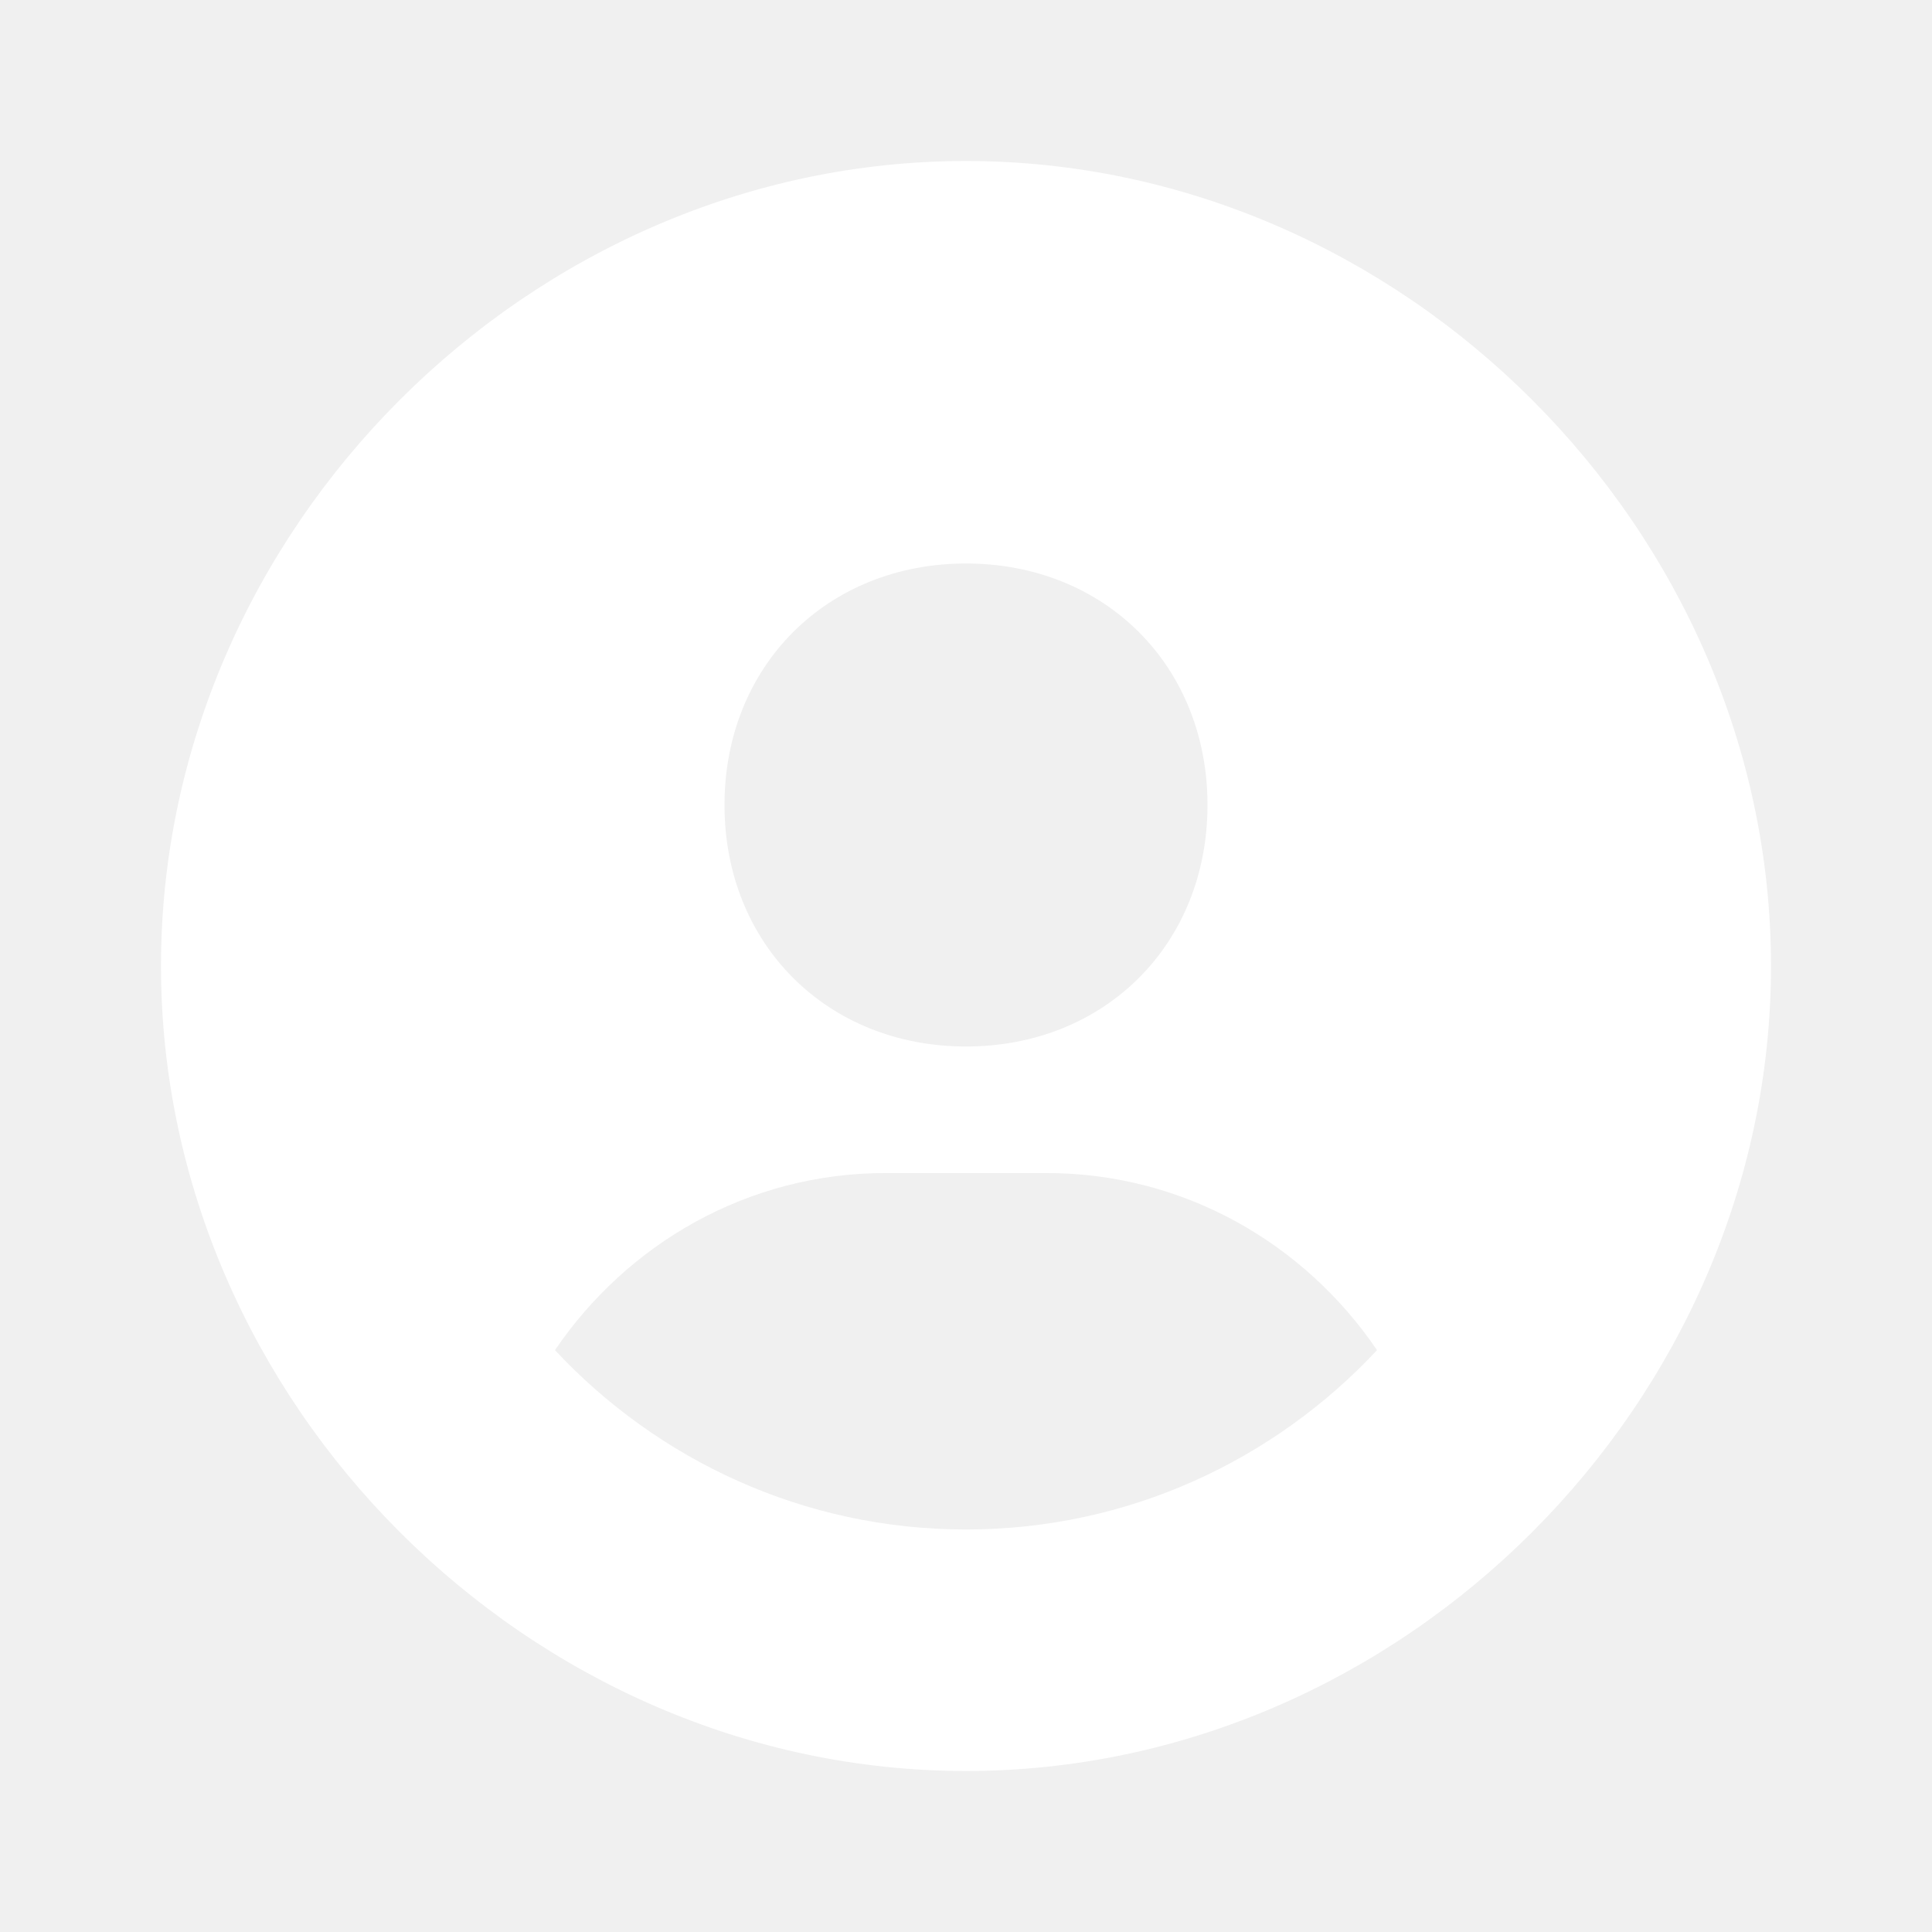
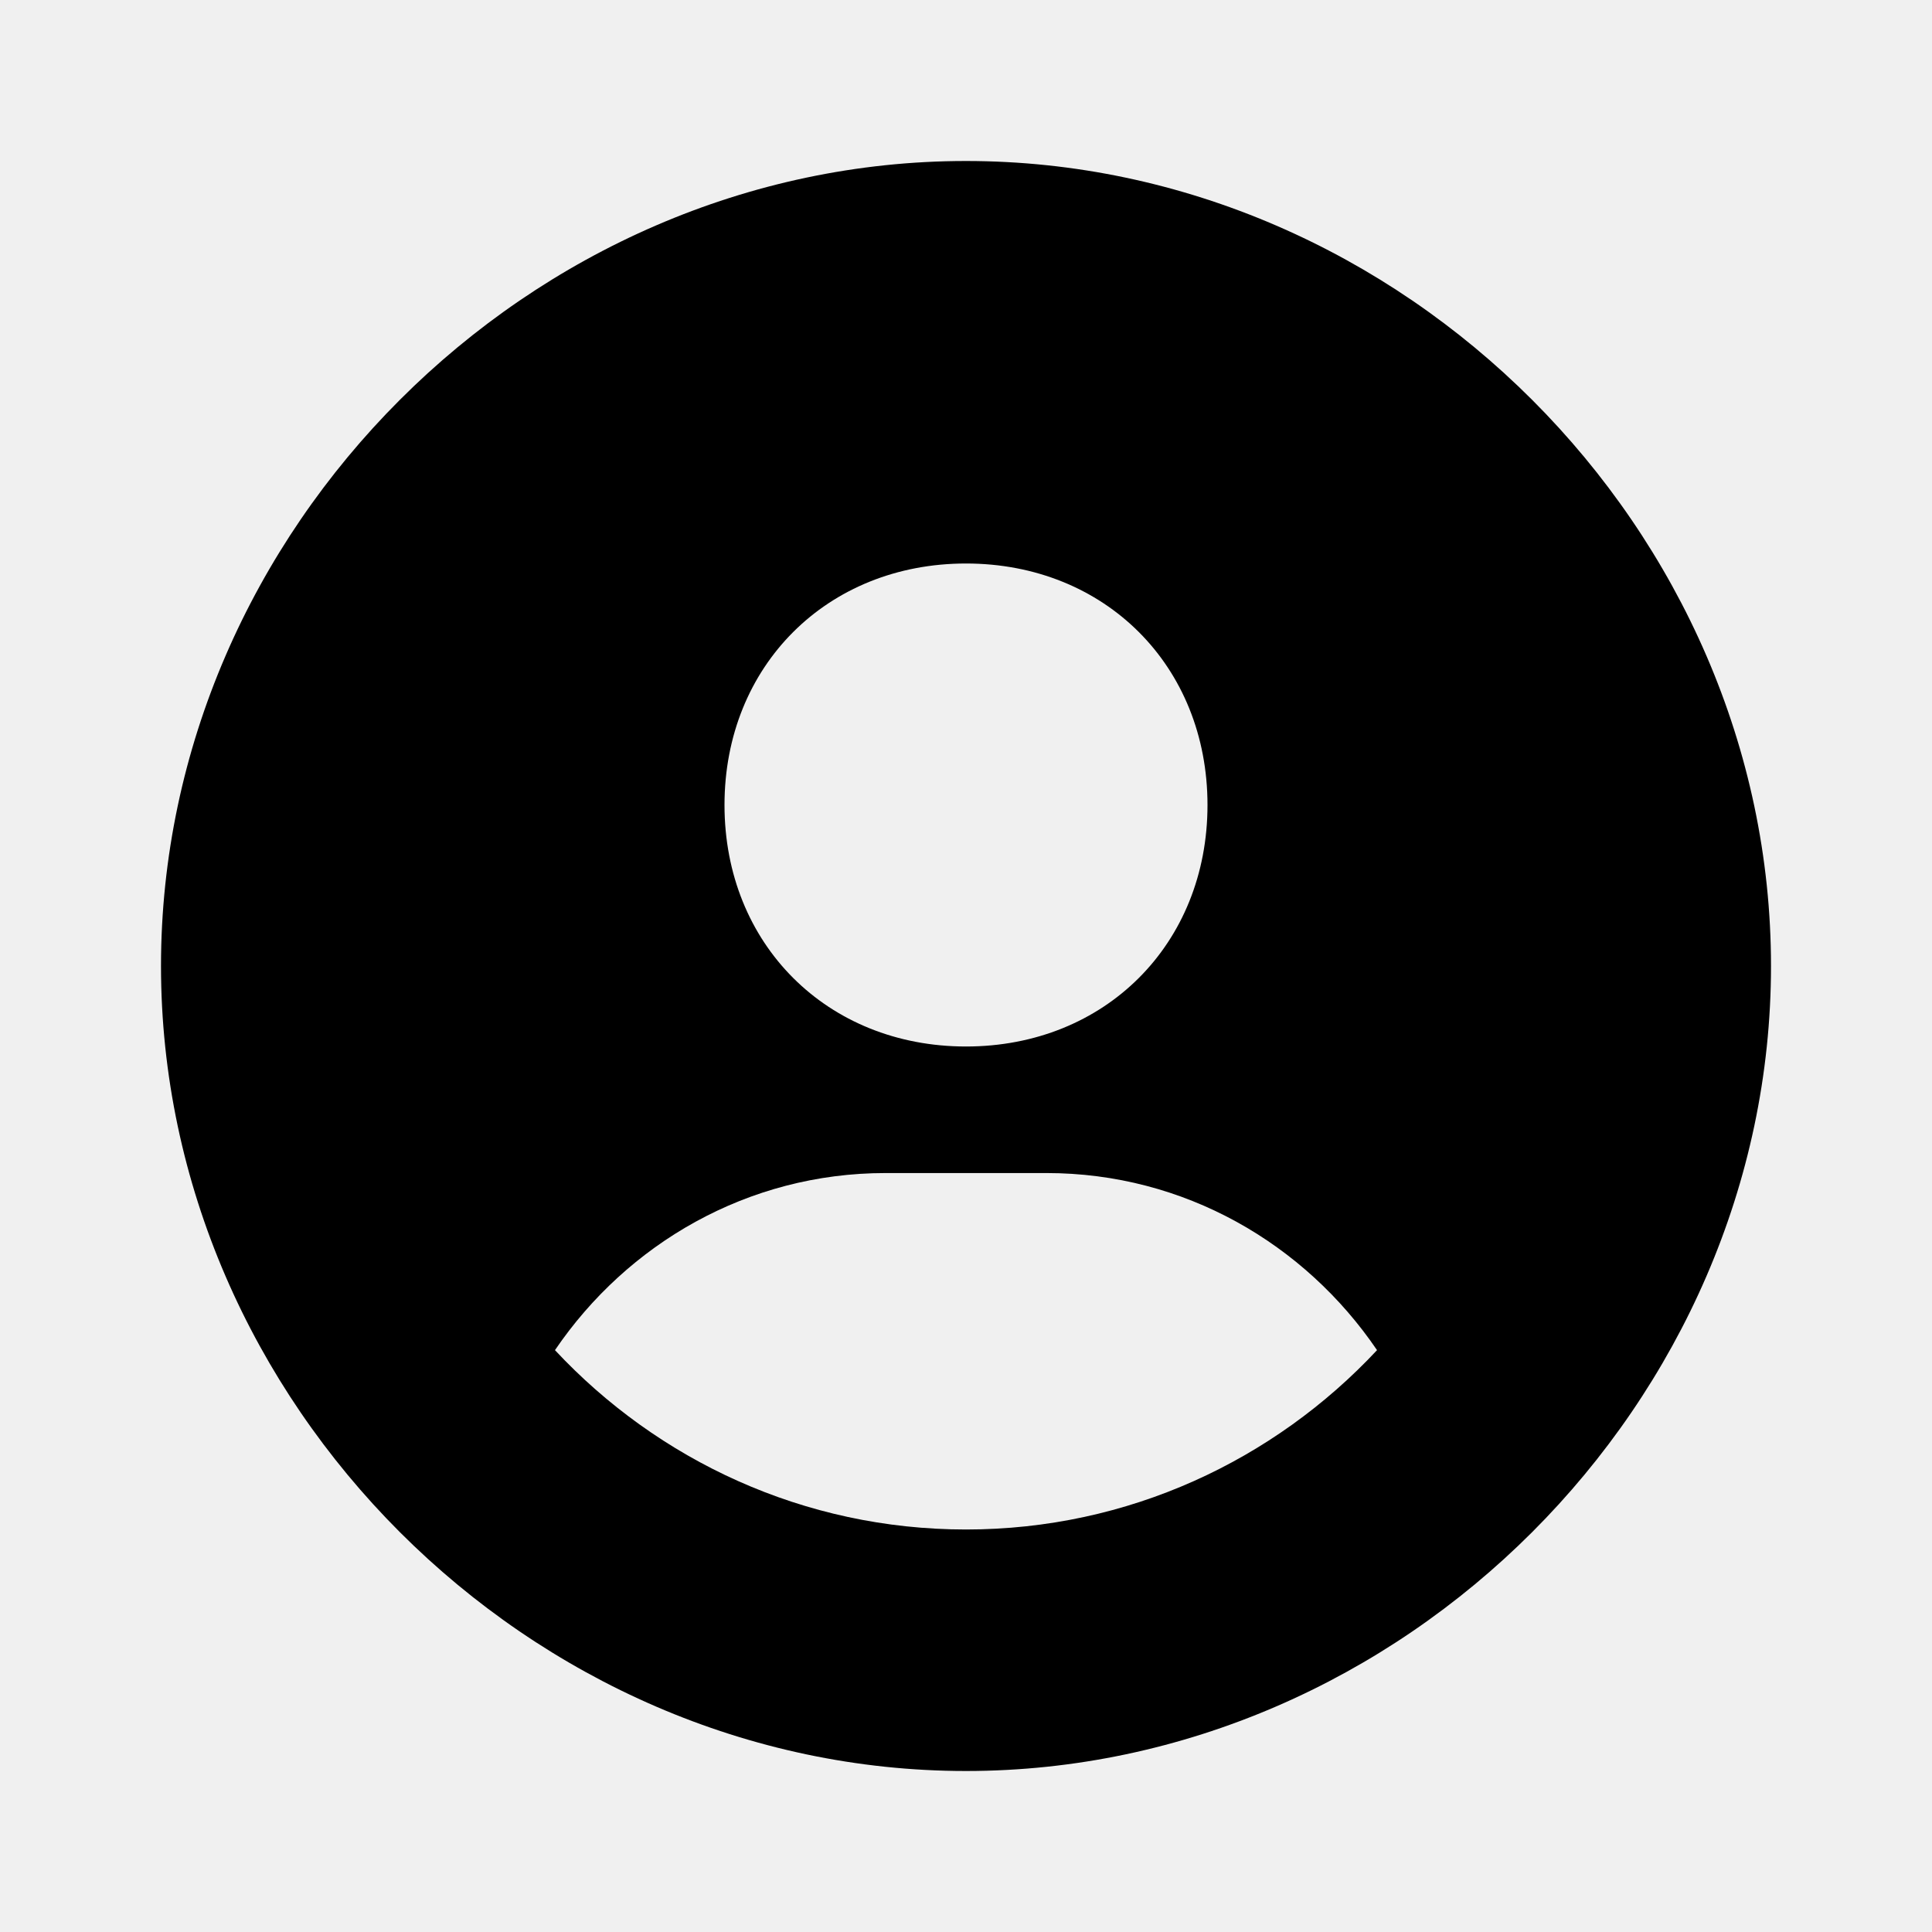
- <svg xmlns="http://www.w3.org/2000/svg" width="24" height="24" fill="#fff">
+ <svg xmlns="http://www.w3.org/2000/svg" width="24" height="24">
  <path d="M12 2C6.579 2 2 6.579 2 12s4.579 10 10 10 10-4.579 10-10S17.421 2 12 2zm0 5c1.727 0 3 1.272 3 3s-1.273 3-3 3c-1.726 0-3-1.272-3-3s1.274-3 3-3zm-5.106 9.772c.897-1.32 2.393-2.2 4.106-2.2h2c1.714 0 3.209.88 4.106 2.2C15.828 18.14 14.015 19 12 19s-3.828-.86-5.106-2.228z" />
</svg>
